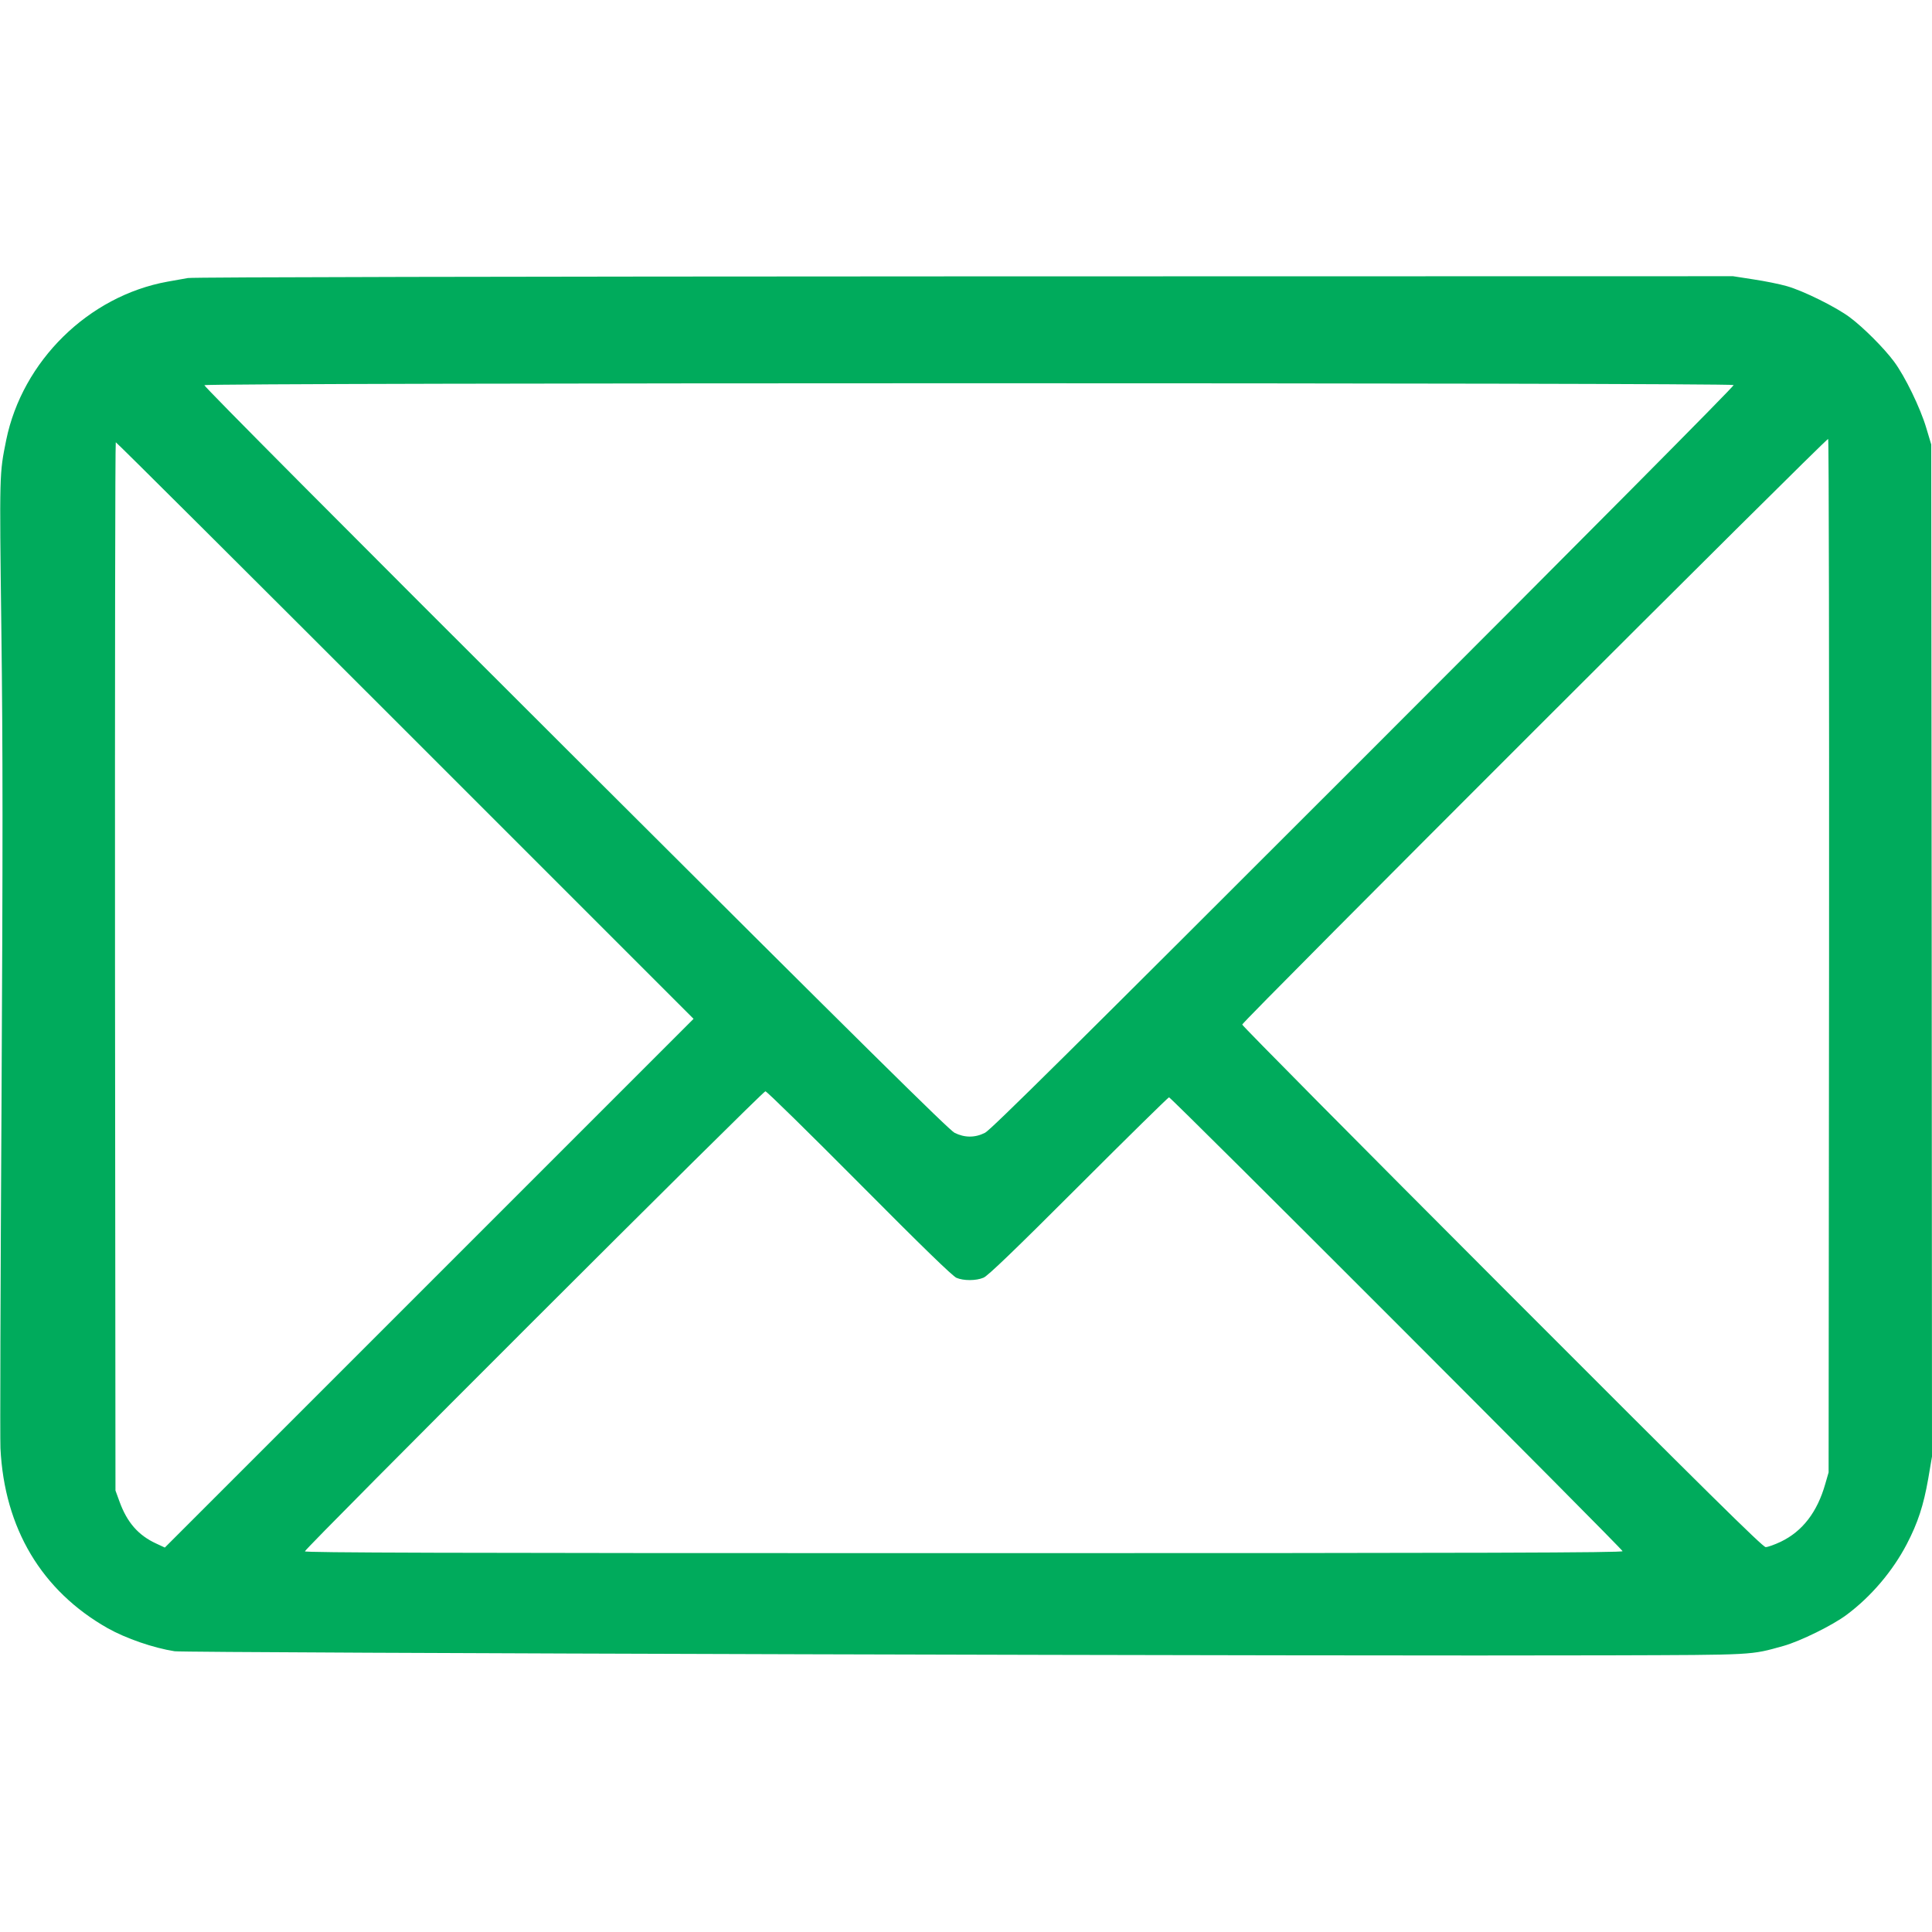
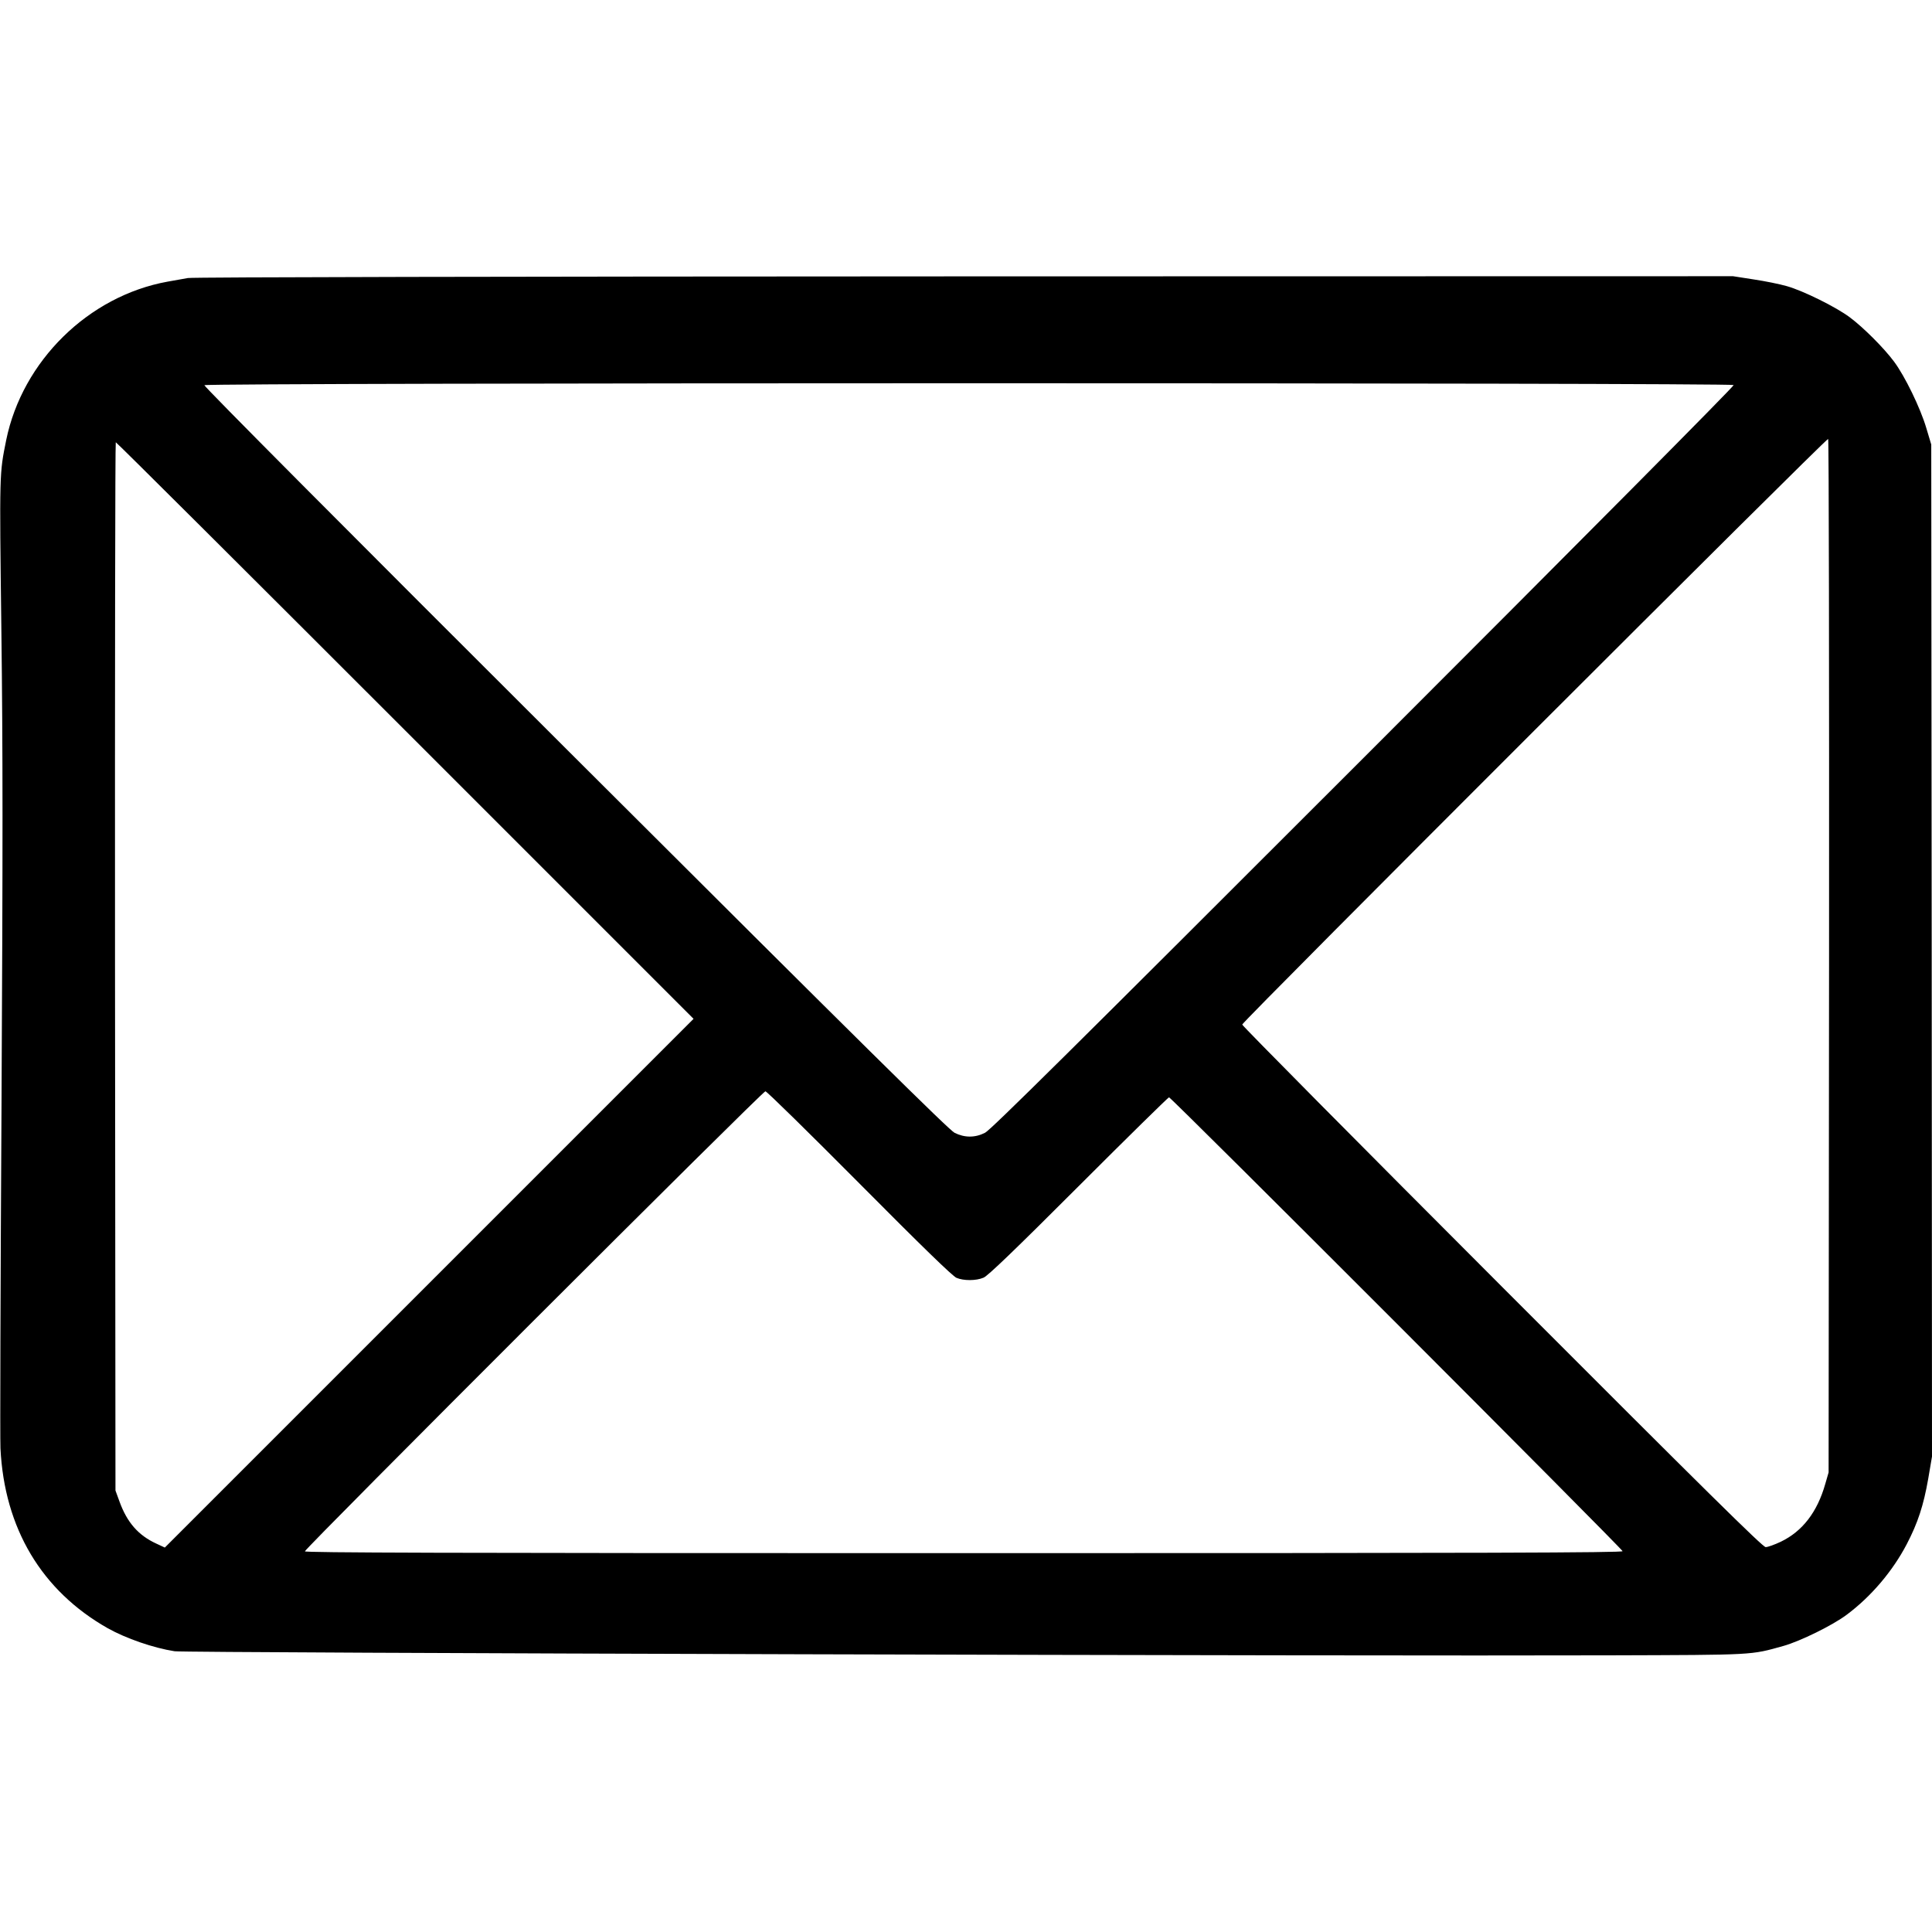
- <svg xmlns="http://www.w3.org/2000/svg" fill="#00ab5c" width="20" height="20" viewBox="0 0 1280 914" preserveAspectRatio="xMidYMid meet">
+ <svg xmlns="http://www.w3.org/2000/svg" fill="current" stroke="current" width="20" height="20" viewBox="0 0 1280 914" preserveAspectRatio="xMidYMid meet">
  <g transform="translate(0,914) scale(0.1,-0.1)">
    <path d="M1245 9128 c-27 -5 -88 -16 -135 -24 -524 -95 -962 -526 -1069 -1050 -45 -225 -45 -203 -32 -1255 10 -784 10 -1449 1 -3154 -7 -1188 -10 -2209 -7 -2270 26 -531 273 -944 710 -1192 121 -68 303 -131 444 -153 73 -11 7838 -33 9508 -27 969 3 931 1 1150 62 111 31 327 137 420 207 161 120 304 288 398 468 73 140 111 256 142 433 l25 147 -2 3352 -3 3353 -33 110 c-39 132 -142 344 -214 440 -67 90 -203 226 -293 293 -91 68 -307 175 -416 206 -48 14 -148 34 -222 45 l-135 21 -5094 -1 c-3033 -1 -5113 -5 -5143 -11z m10241 -709 c4 -7 -988 -1006 -2452 -2470 -1931 -1931 -2470 -2465 -2508 -2484 -67 -34 -136 -33 -202 0 -38 20 -618 593 -2513 2484 -1538 1534 -2461 2462 -2457 2469 10 17 10122 17 10132 1z m632 -3785 l-3 -3419 -22 -76 c-53 -187 -151 -314 -294 -383 -42 -20 -87 -36 -101 -36 -19 0 -387 363 -1746 1724 -947 948 -1722 1730 -1722 1738 0 19 3873 3889 3882 3880 5 -5 7 -1547 6 -3428z m-9433 1496 l1910 -1910 -1751 -1751 -1752 -1752 -58 27 c-117 54 -192 139 -242 277 l-27 74 -3 3473 c-1 1909 1 3472 5 3472 5 0 868 -860 1918 -1910z m3009 -3001 c412 -415 618 -615 643 -625 47 -20 130 -20 179 1 28 11 206 182 629 605 325 325 595 590 600 590 15 0 3005 -2993 3005 -3007 0 -10 -877 -13 -4365 -13 -3483 0 -4365 3 -4365 12 0 19 3032 3048 3051 3048 9 0 289 -275 623 -611z" />
  </g>
</svg>
